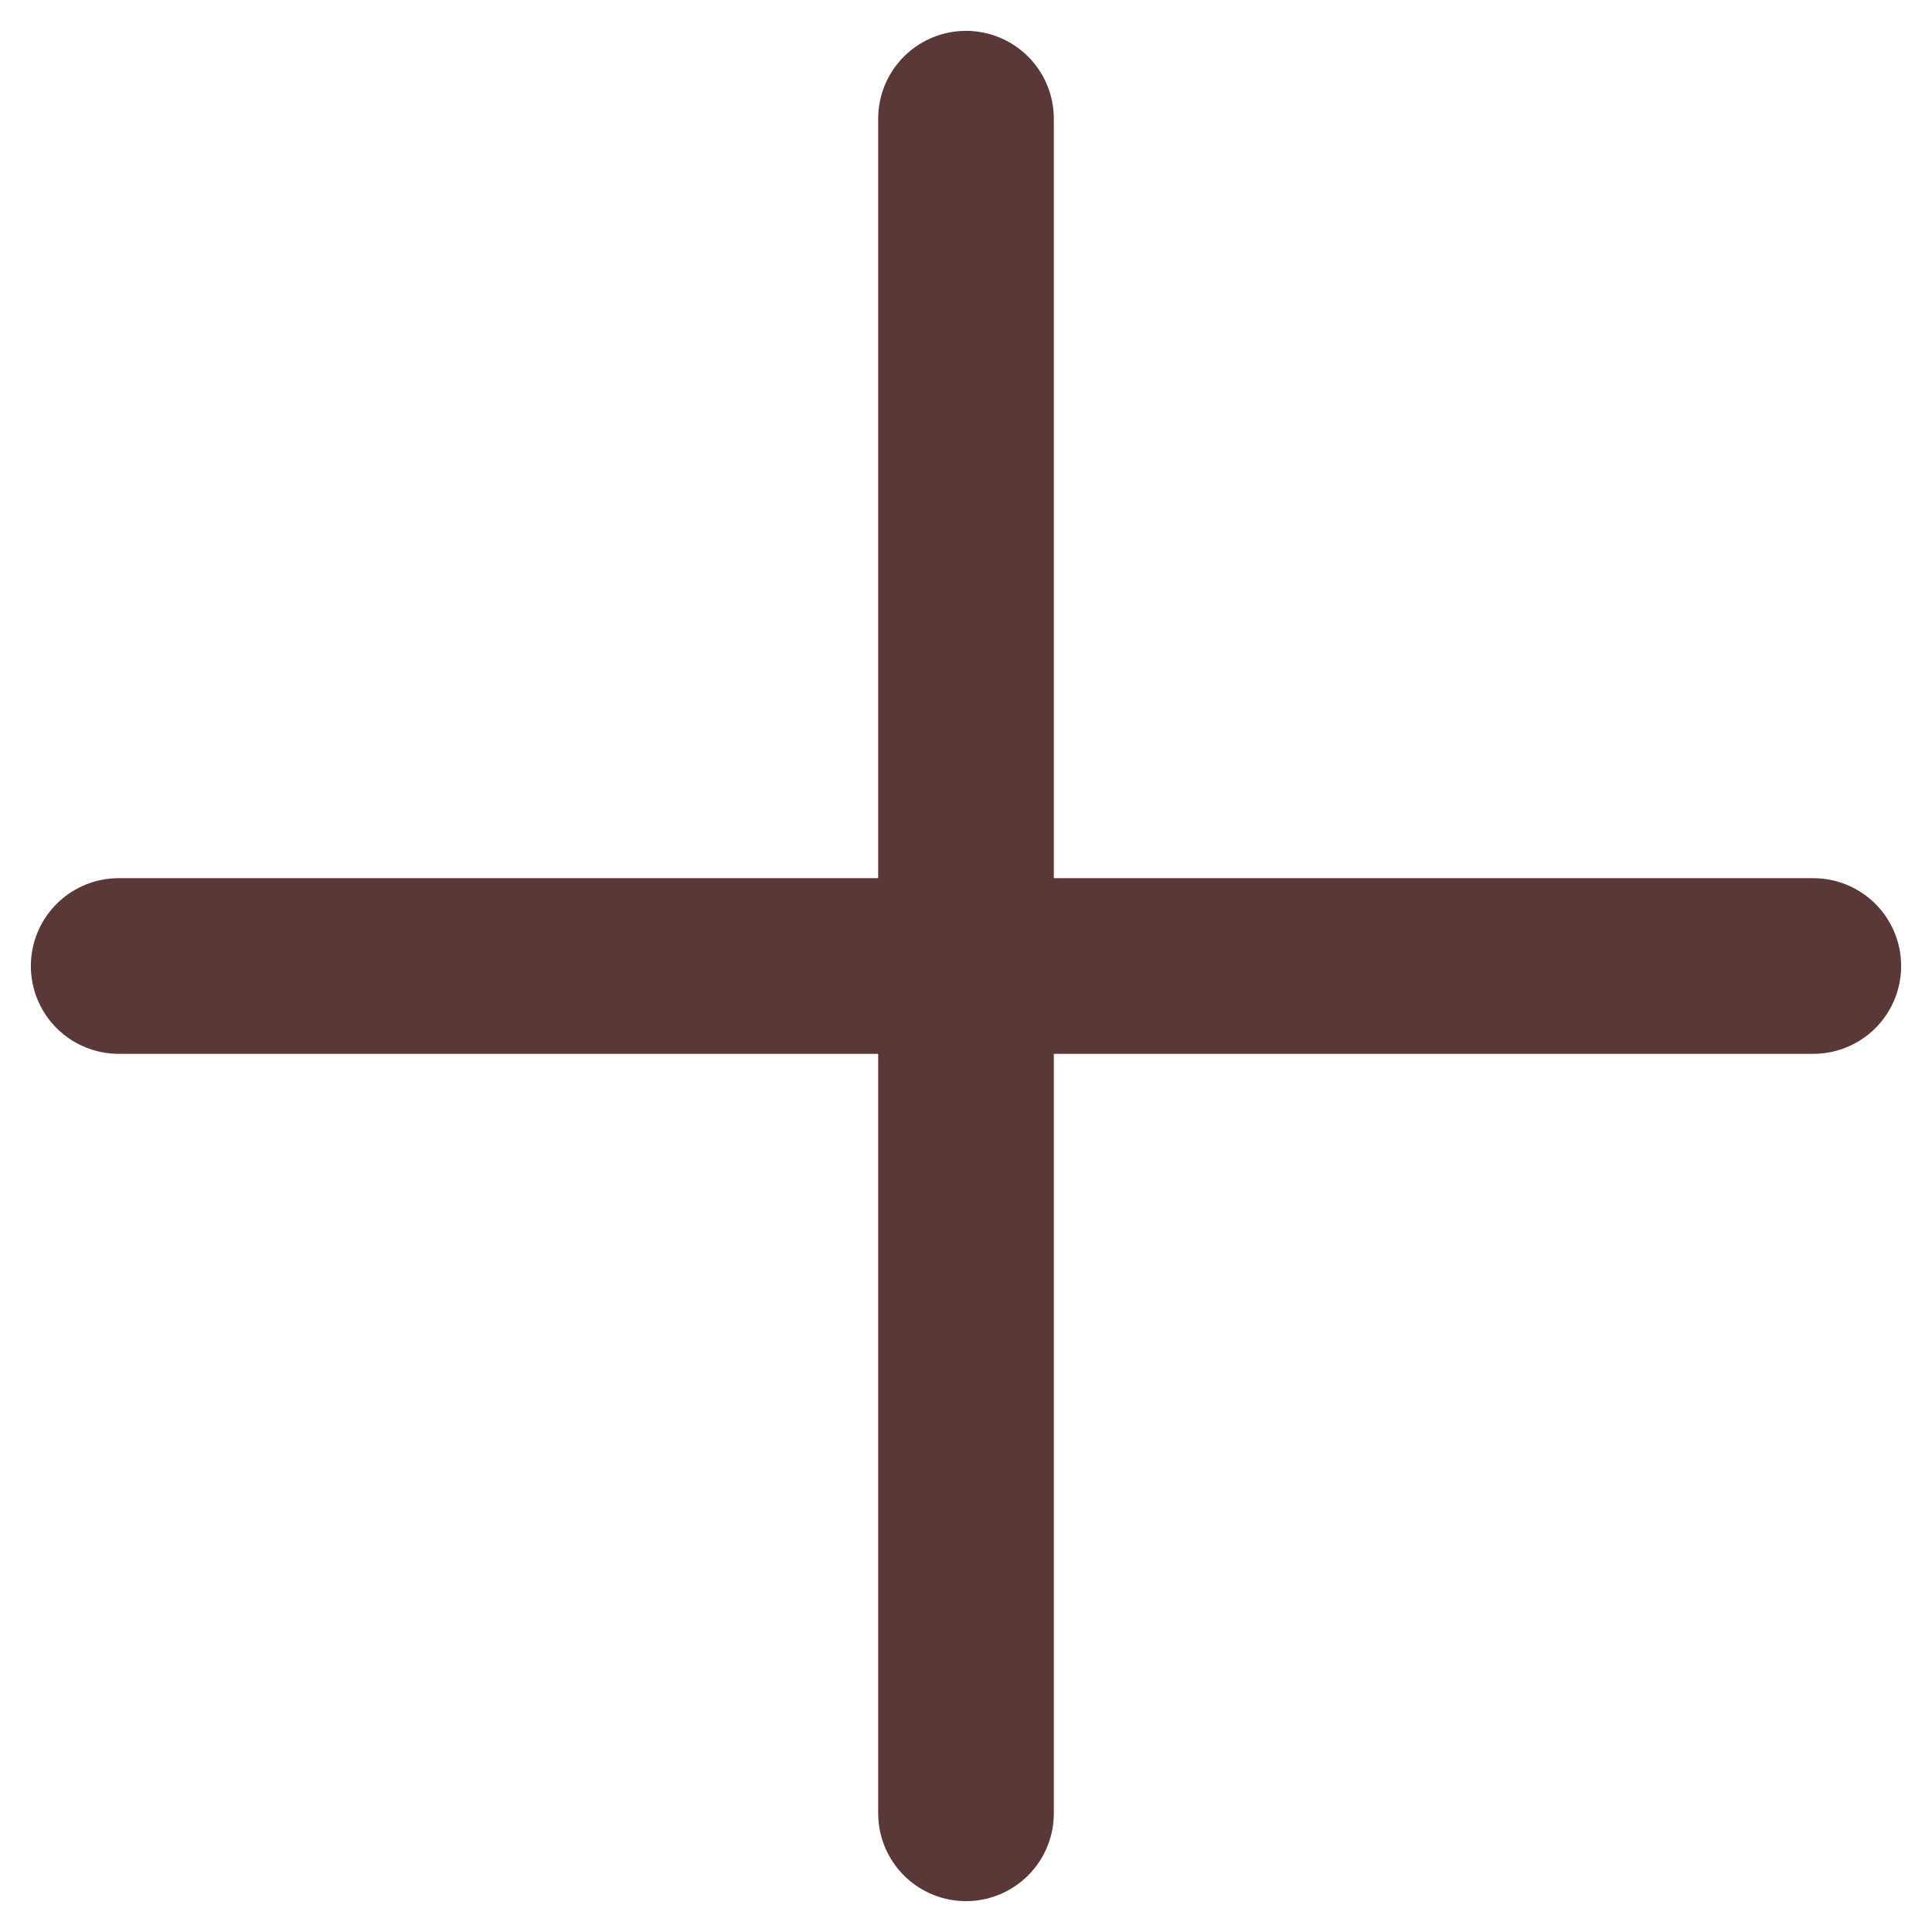
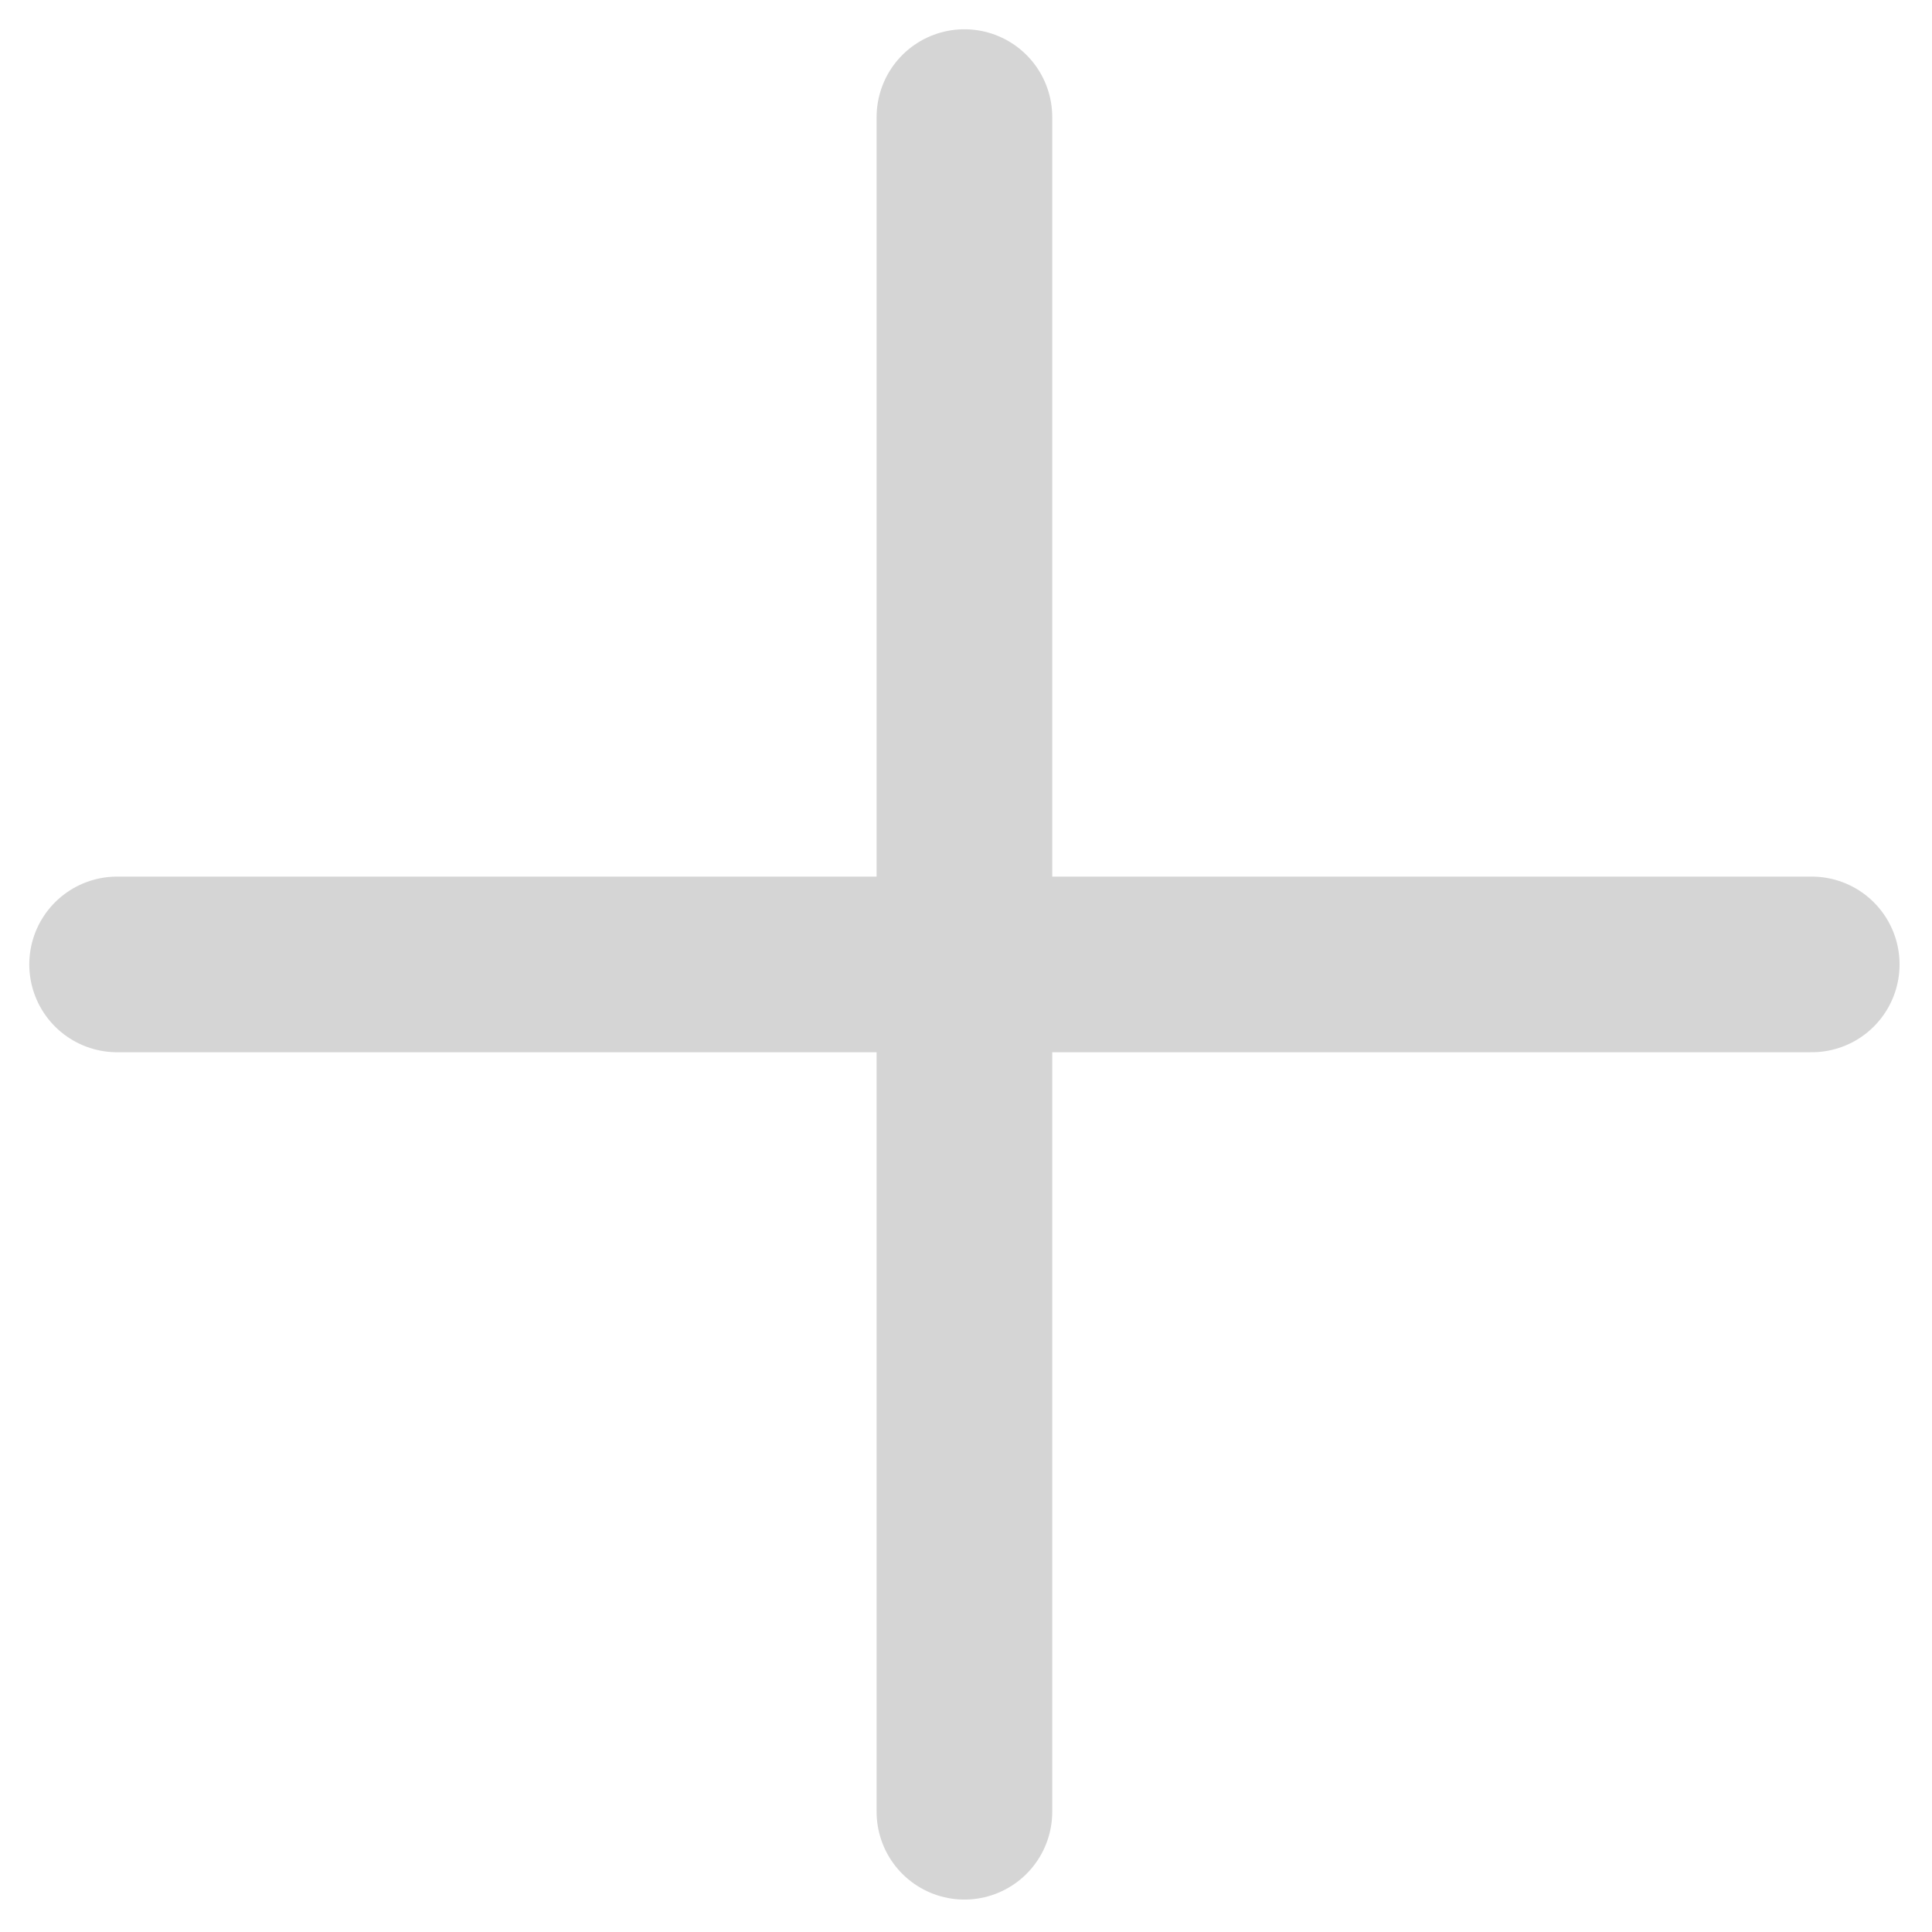
<svg xmlns="http://www.w3.org/2000/svg" width="33" height="33" viewBox="0 0 33 33" fill="none">
-   <path d="M2.027 16.5L30.973 16.5" stroke="#5B3838" stroke-width="3" stroke-linecap="round" />
-   <path d="M16.5 2.027V30.973" stroke="#5B3838" stroke-width="3" stroke-linecap="round" />
+   <path d="M2 16.473L30.946 16.473" stroke="#D5D5D5" stroke-width="3" stroke-linecap="round" />
+   <path d="M16.473 2V30.946" stroke="#D5D5D5" stroke-width="3" stroke-linecap="round" />
</svg>
